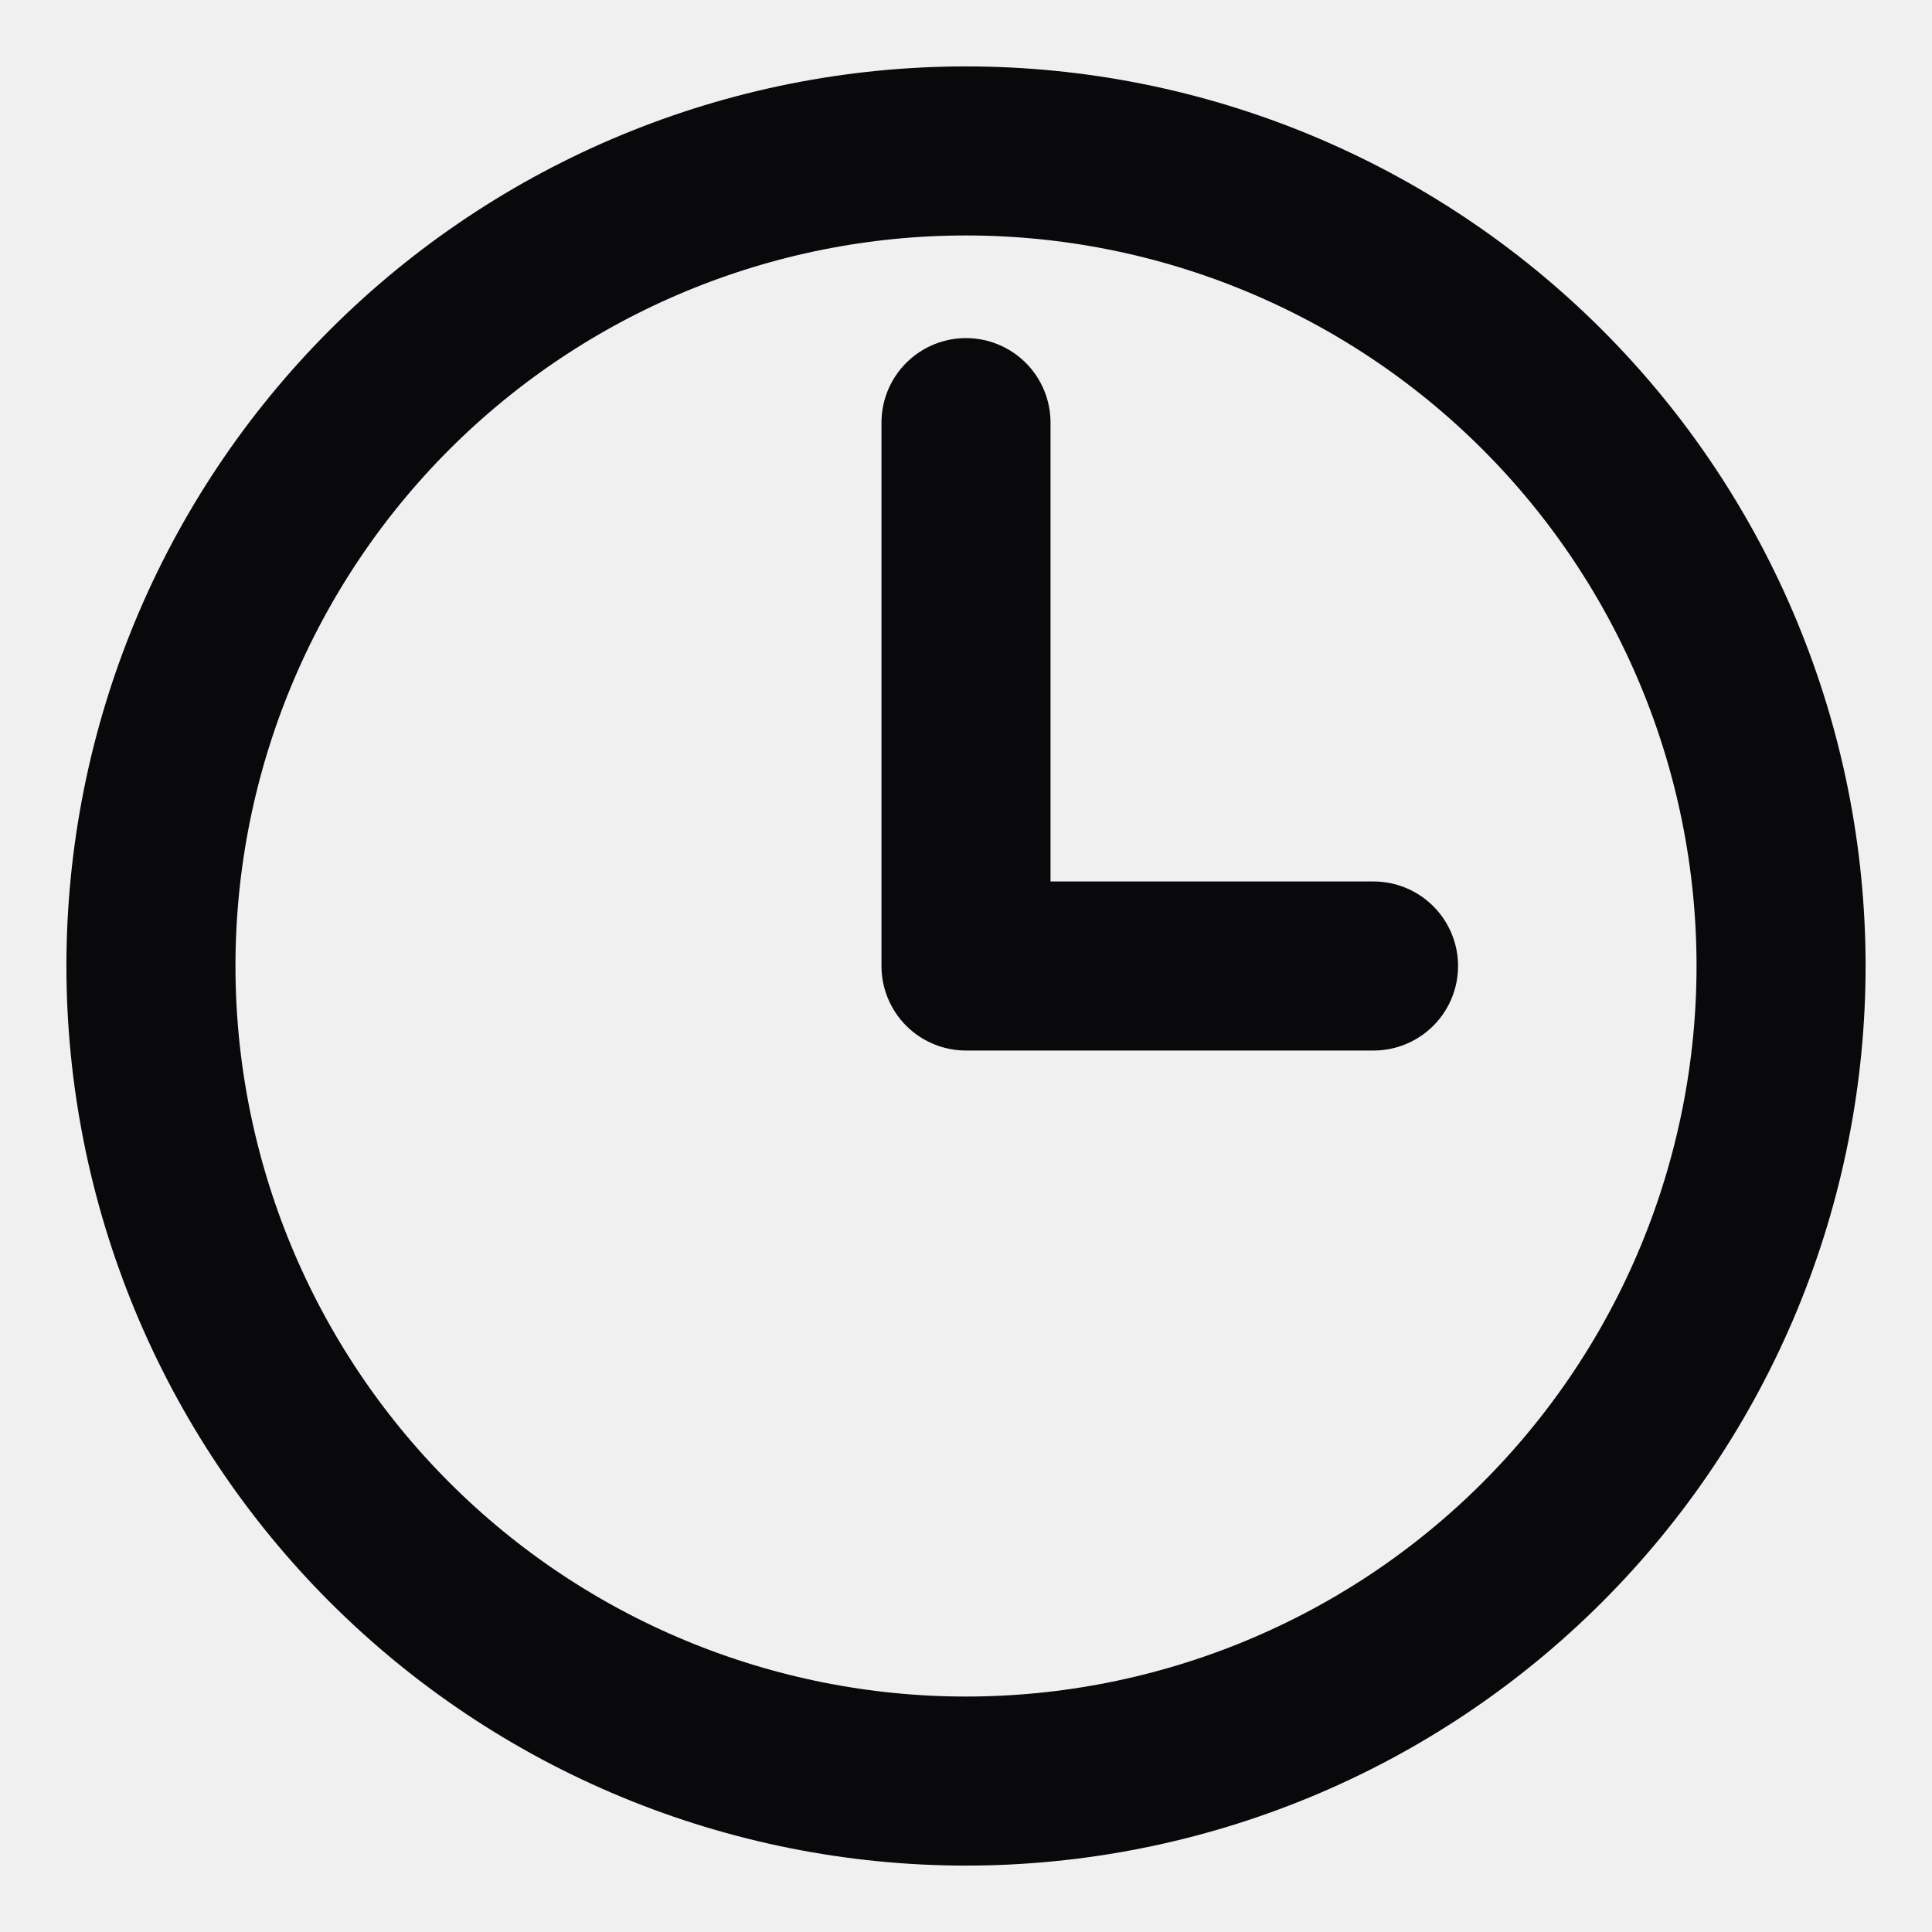
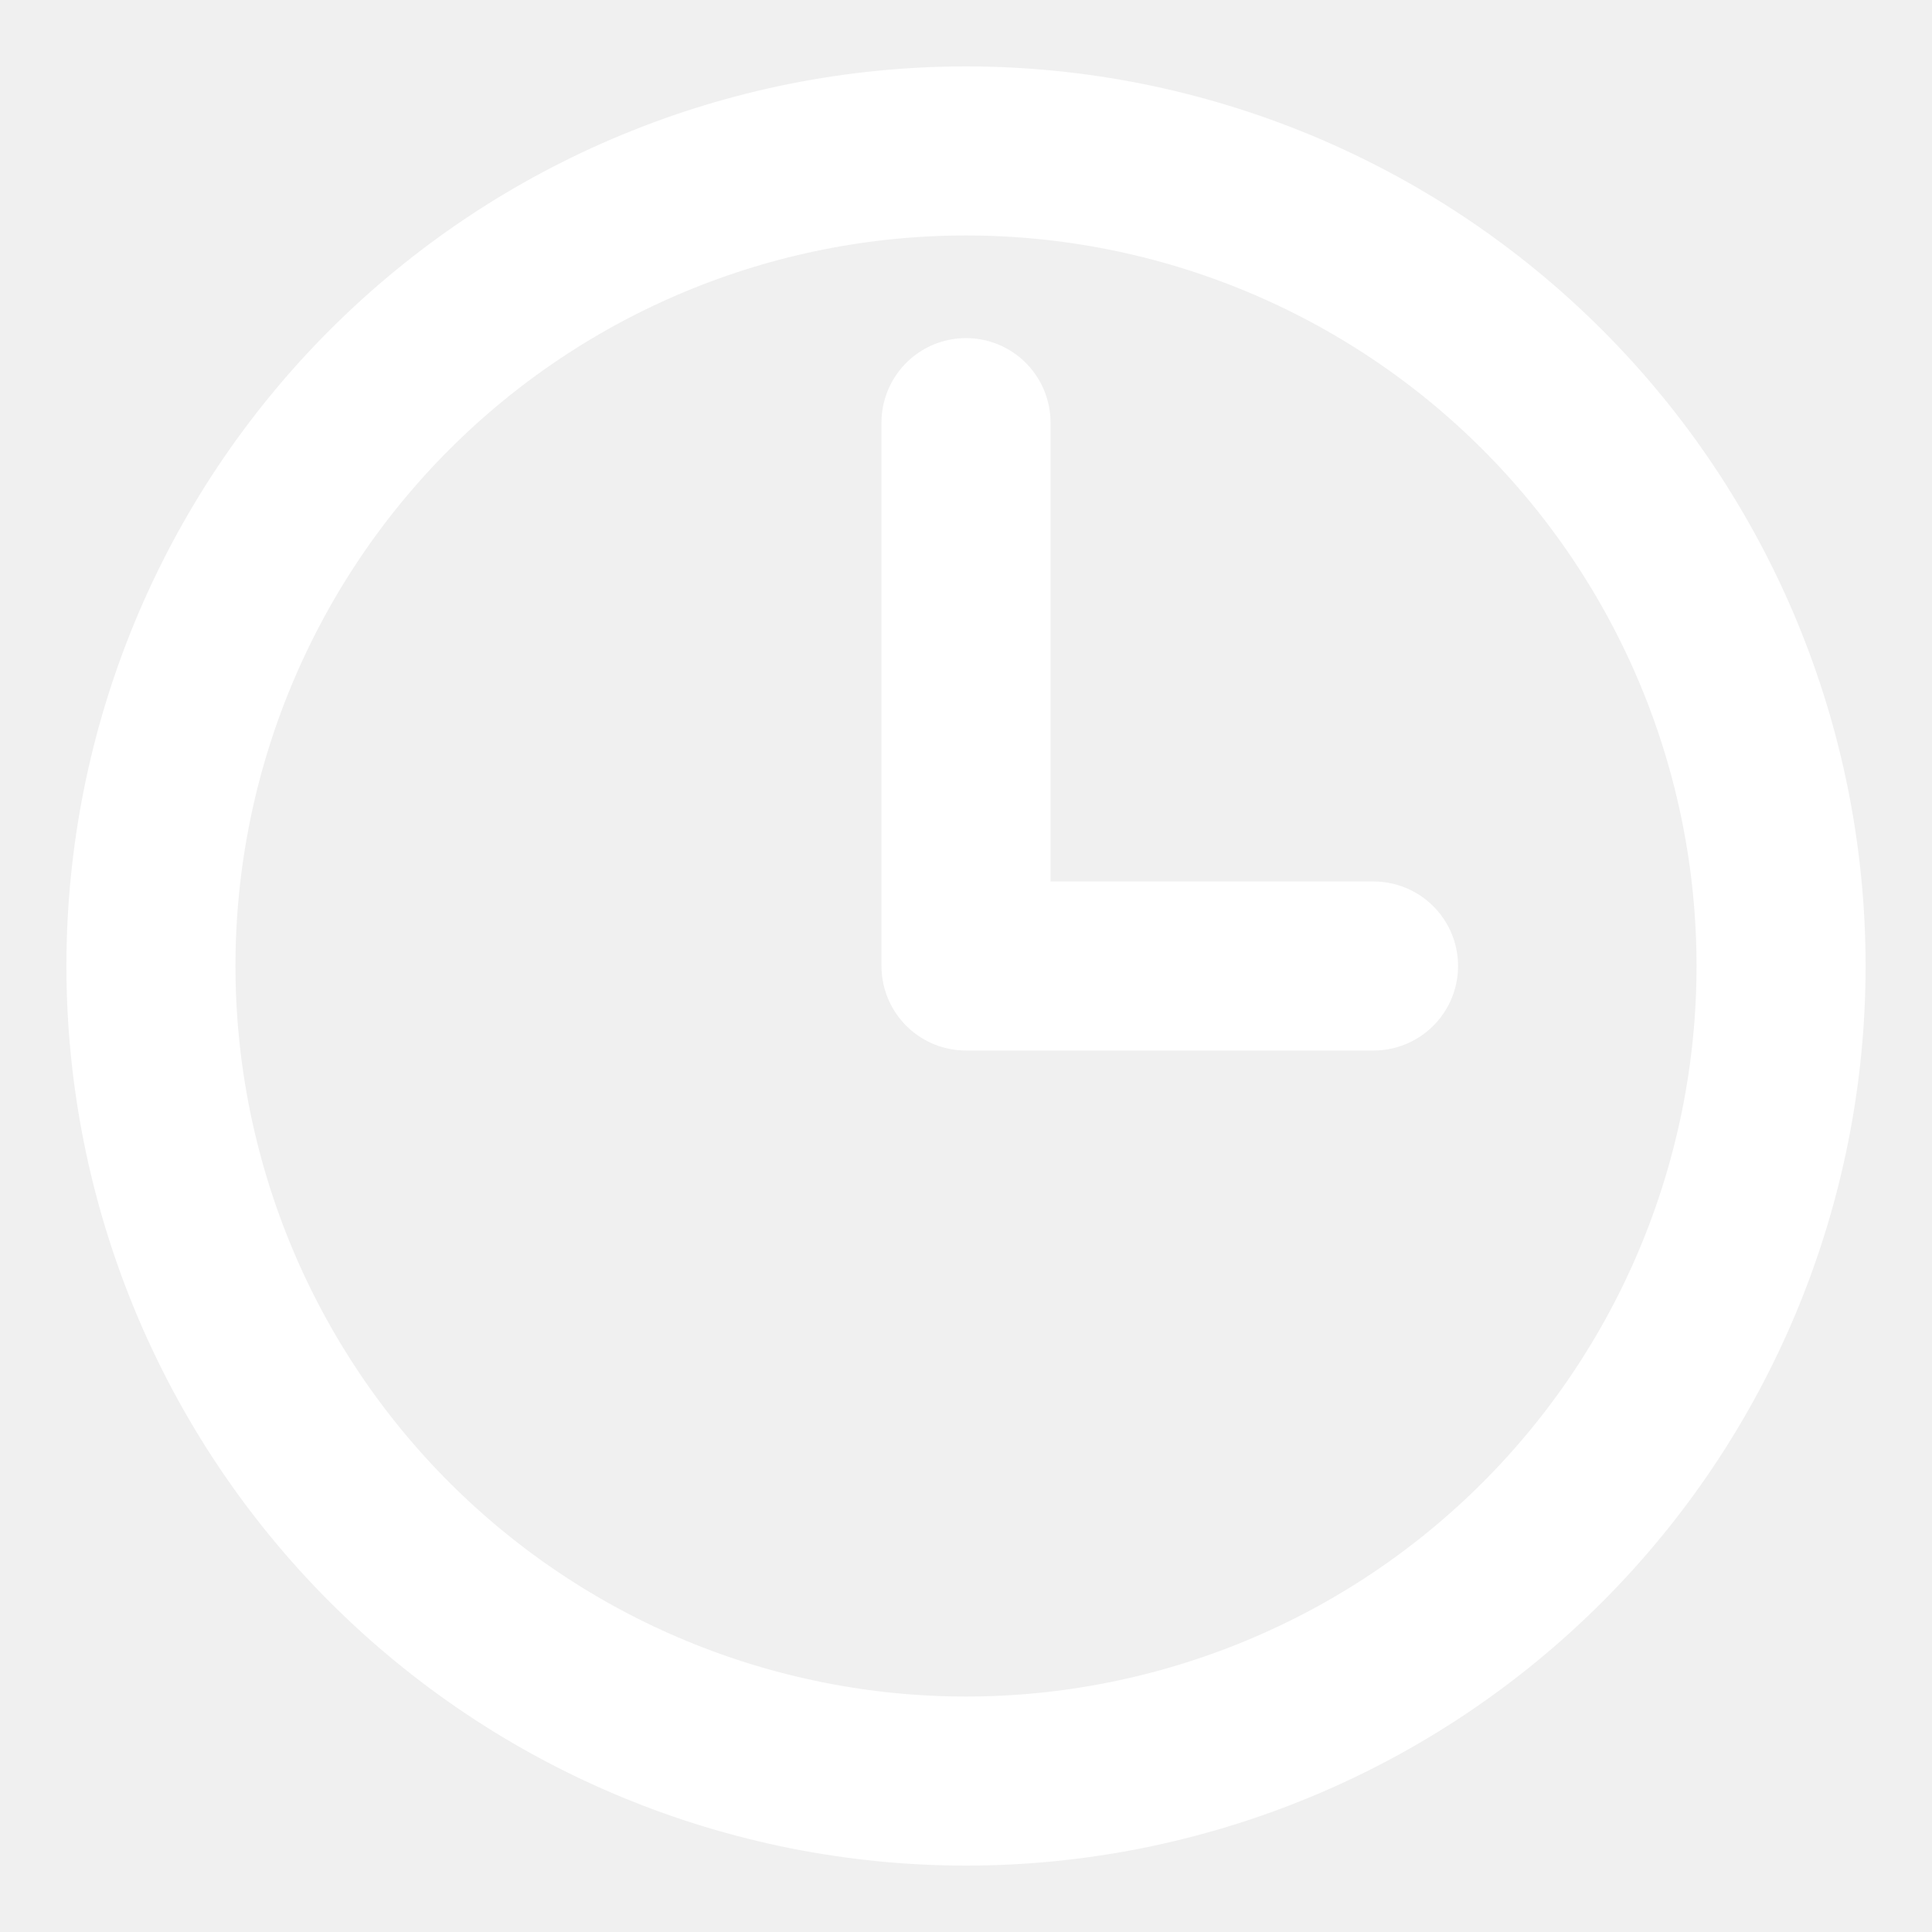
<svg xmlns="http://www.w3.org/2000/svg" width="16" height="16" viewBox="0 0 16 16" fill="none">
-   <path d="M8 3.5V8H11.375M14.75 8C14.75 8.886 14.575 9.764 14.236 10.583C13.897 11.402 13.4 12.146 12.773 12.773C12.146 13.4 11.402 13.897 10.583 14.236C9.764 14.575 8.886 14.75 8 14.75C7.114 14.75 6.236 14.575 5.417 14.236C4.598 13.897 3.854 13.4 3.227 12.773C2.6 12.146 2.103 11.402 1.764 10.583C1.425 9.764 1.25 8.886 1.25 8C1.25 6.21 1.961 4.493 3.227 3.227C4.493 1.961 6.21 1.25 8 1.25C9.79 1.25 11.507 1.961 12.773 3.227C14.039 4.493 14.75 6.21 14.75 8Z" stroke="#09090B" stroke-width="1.4" stroke-linecap="round" stroke-linejoin="round" />
+   <path d="M8 3.5V8H11.375M14.75 8C14.75 8.886 14.575 9.764 14.236 10.583C13.897 11.402 13.4 12.146 12.773 12.773C12.146 13.4 11.402 13.897 10.583 14.236C9.764 14.575 8.886 14.75 8 14.75C7.114 14.75 6.236 14.575 5.417 14.236C4.598 13.897 3.854 13.4 3.227 12.773C2.6 12.146 2.103 11.402 1.764 10.583C1.425 9.764 1.25 8.886 1.25 8C1.25 6.21 1.961 4.493 3.227 3.227C4.493 1.961 6.21 1.25 8 1.25C9.79 1.25 11.507 1.961 12.773 3.227C14.039 4.493 14.75 6.21 14.75 8Z" stroke="#fff" stroke-width="1.4" stroke-linecap="round" stroke-linejoin="round" />
</svg>
